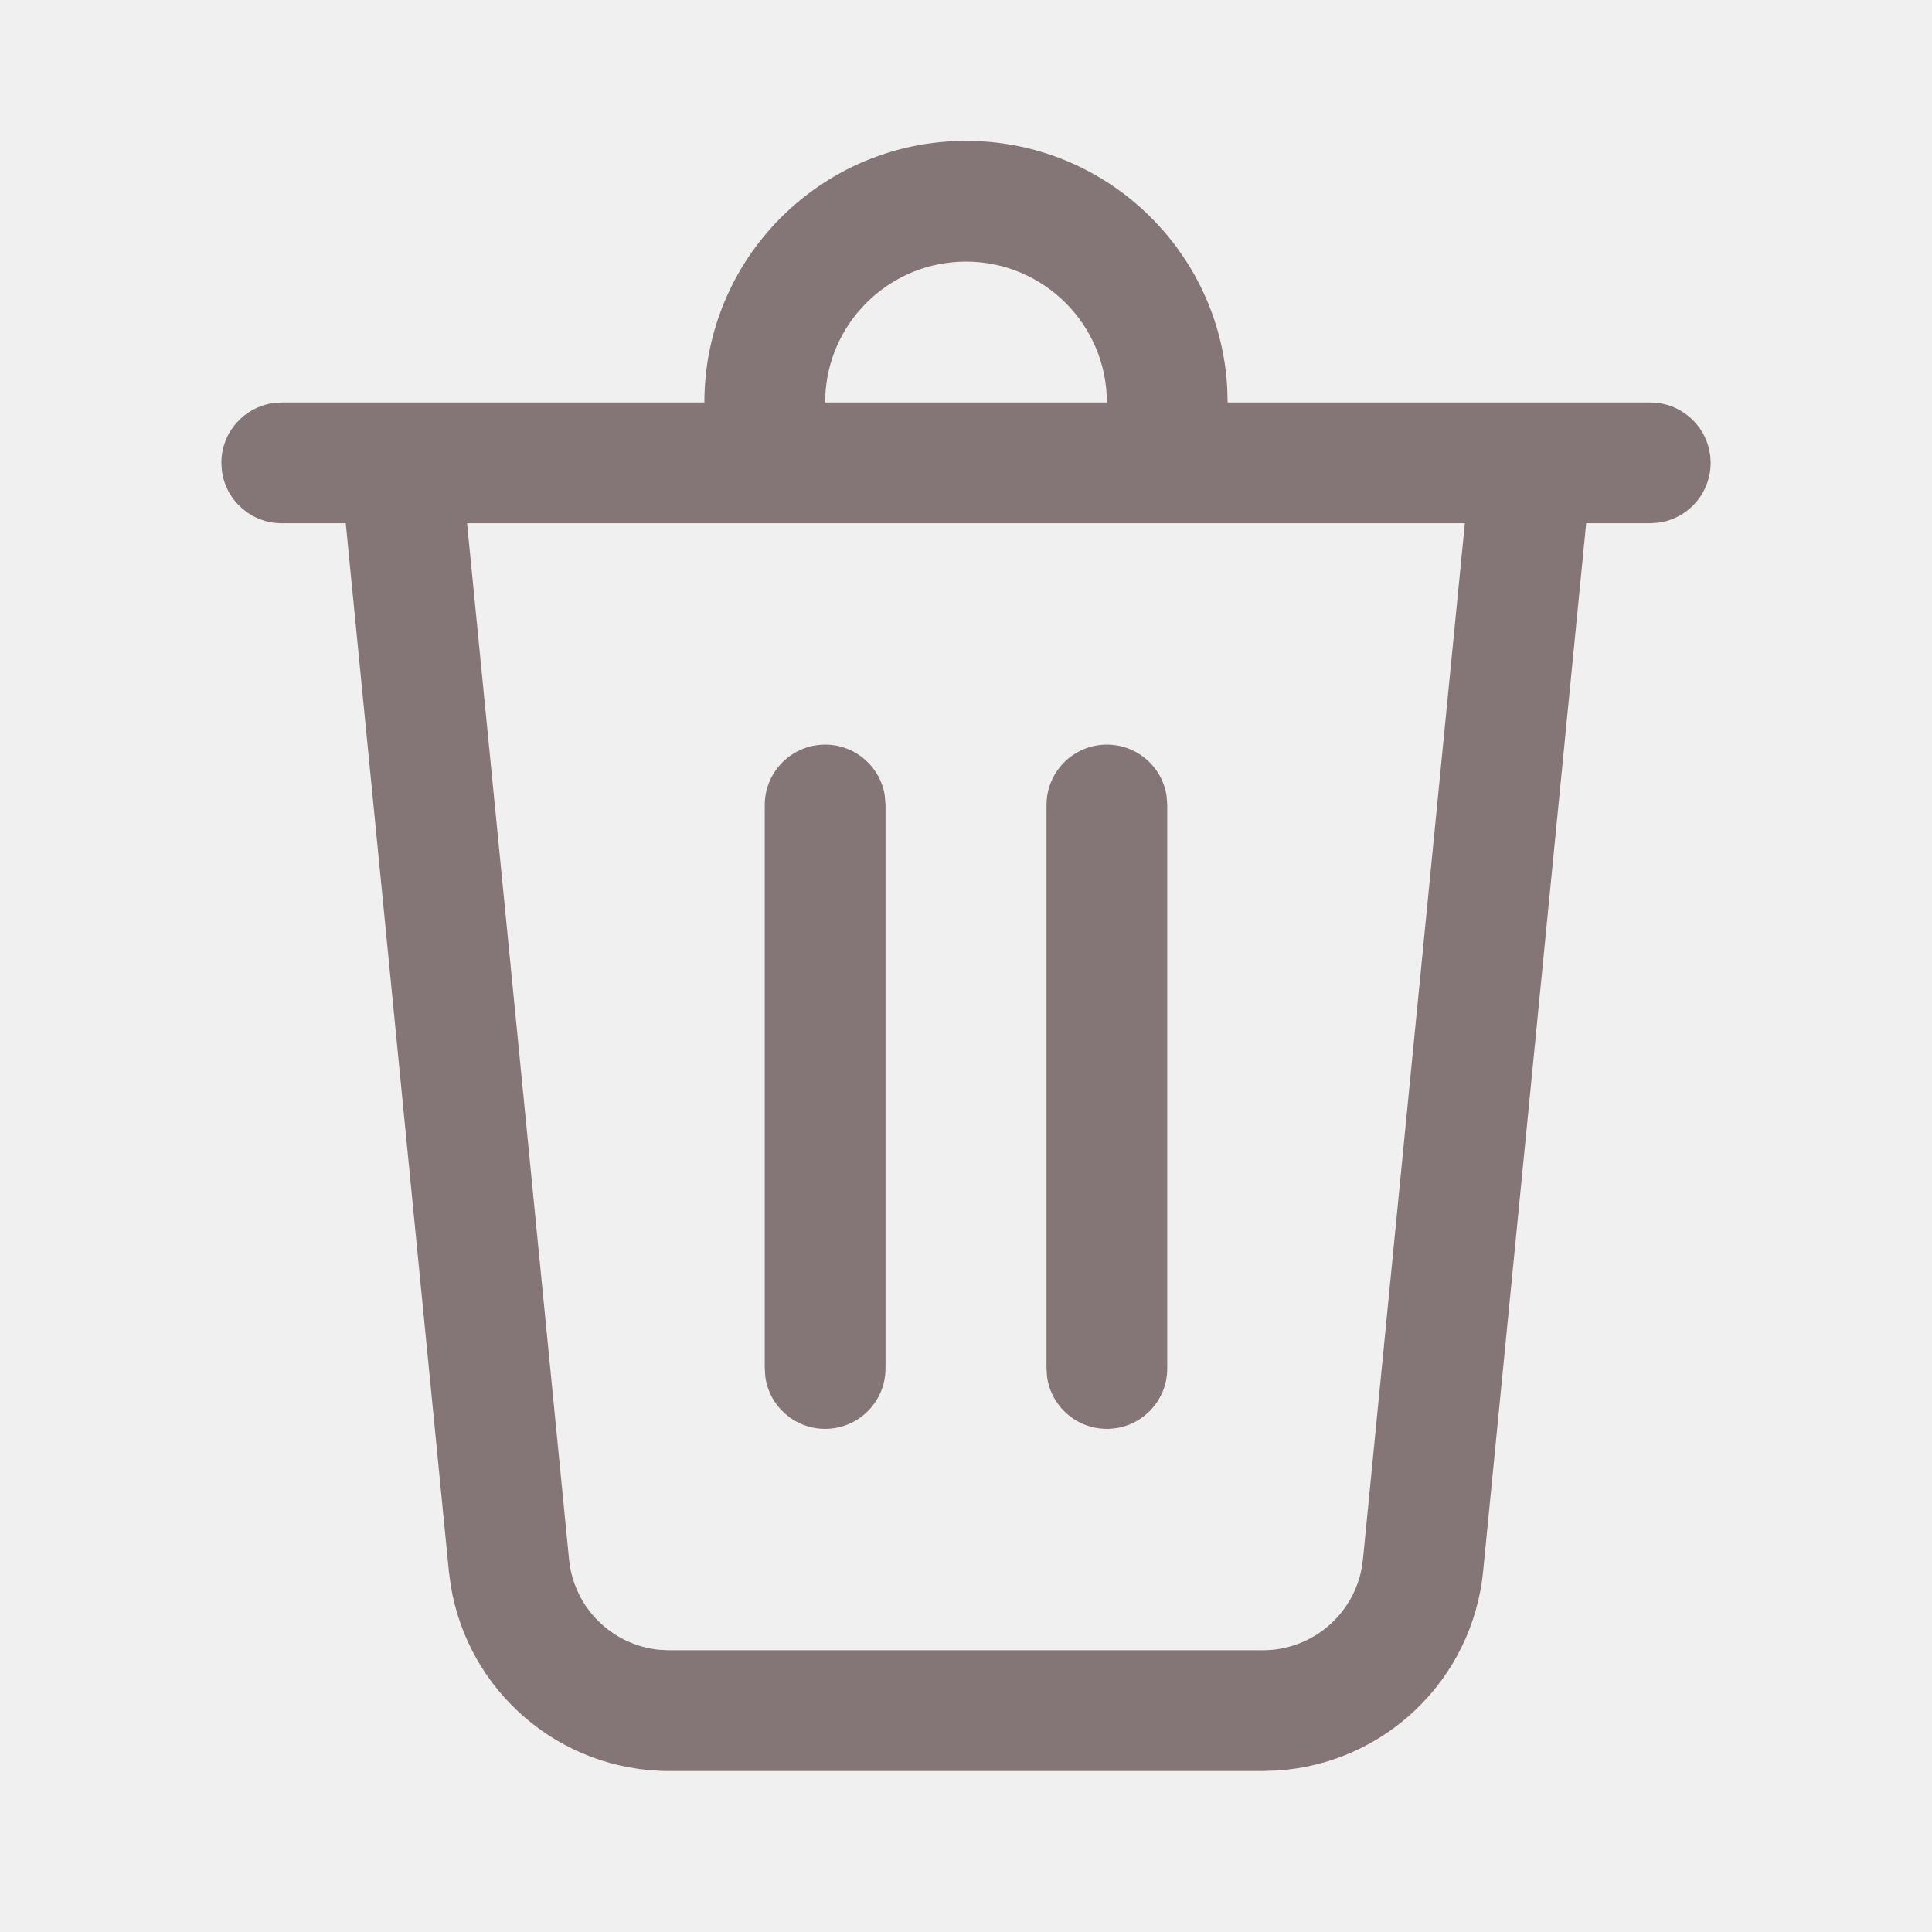
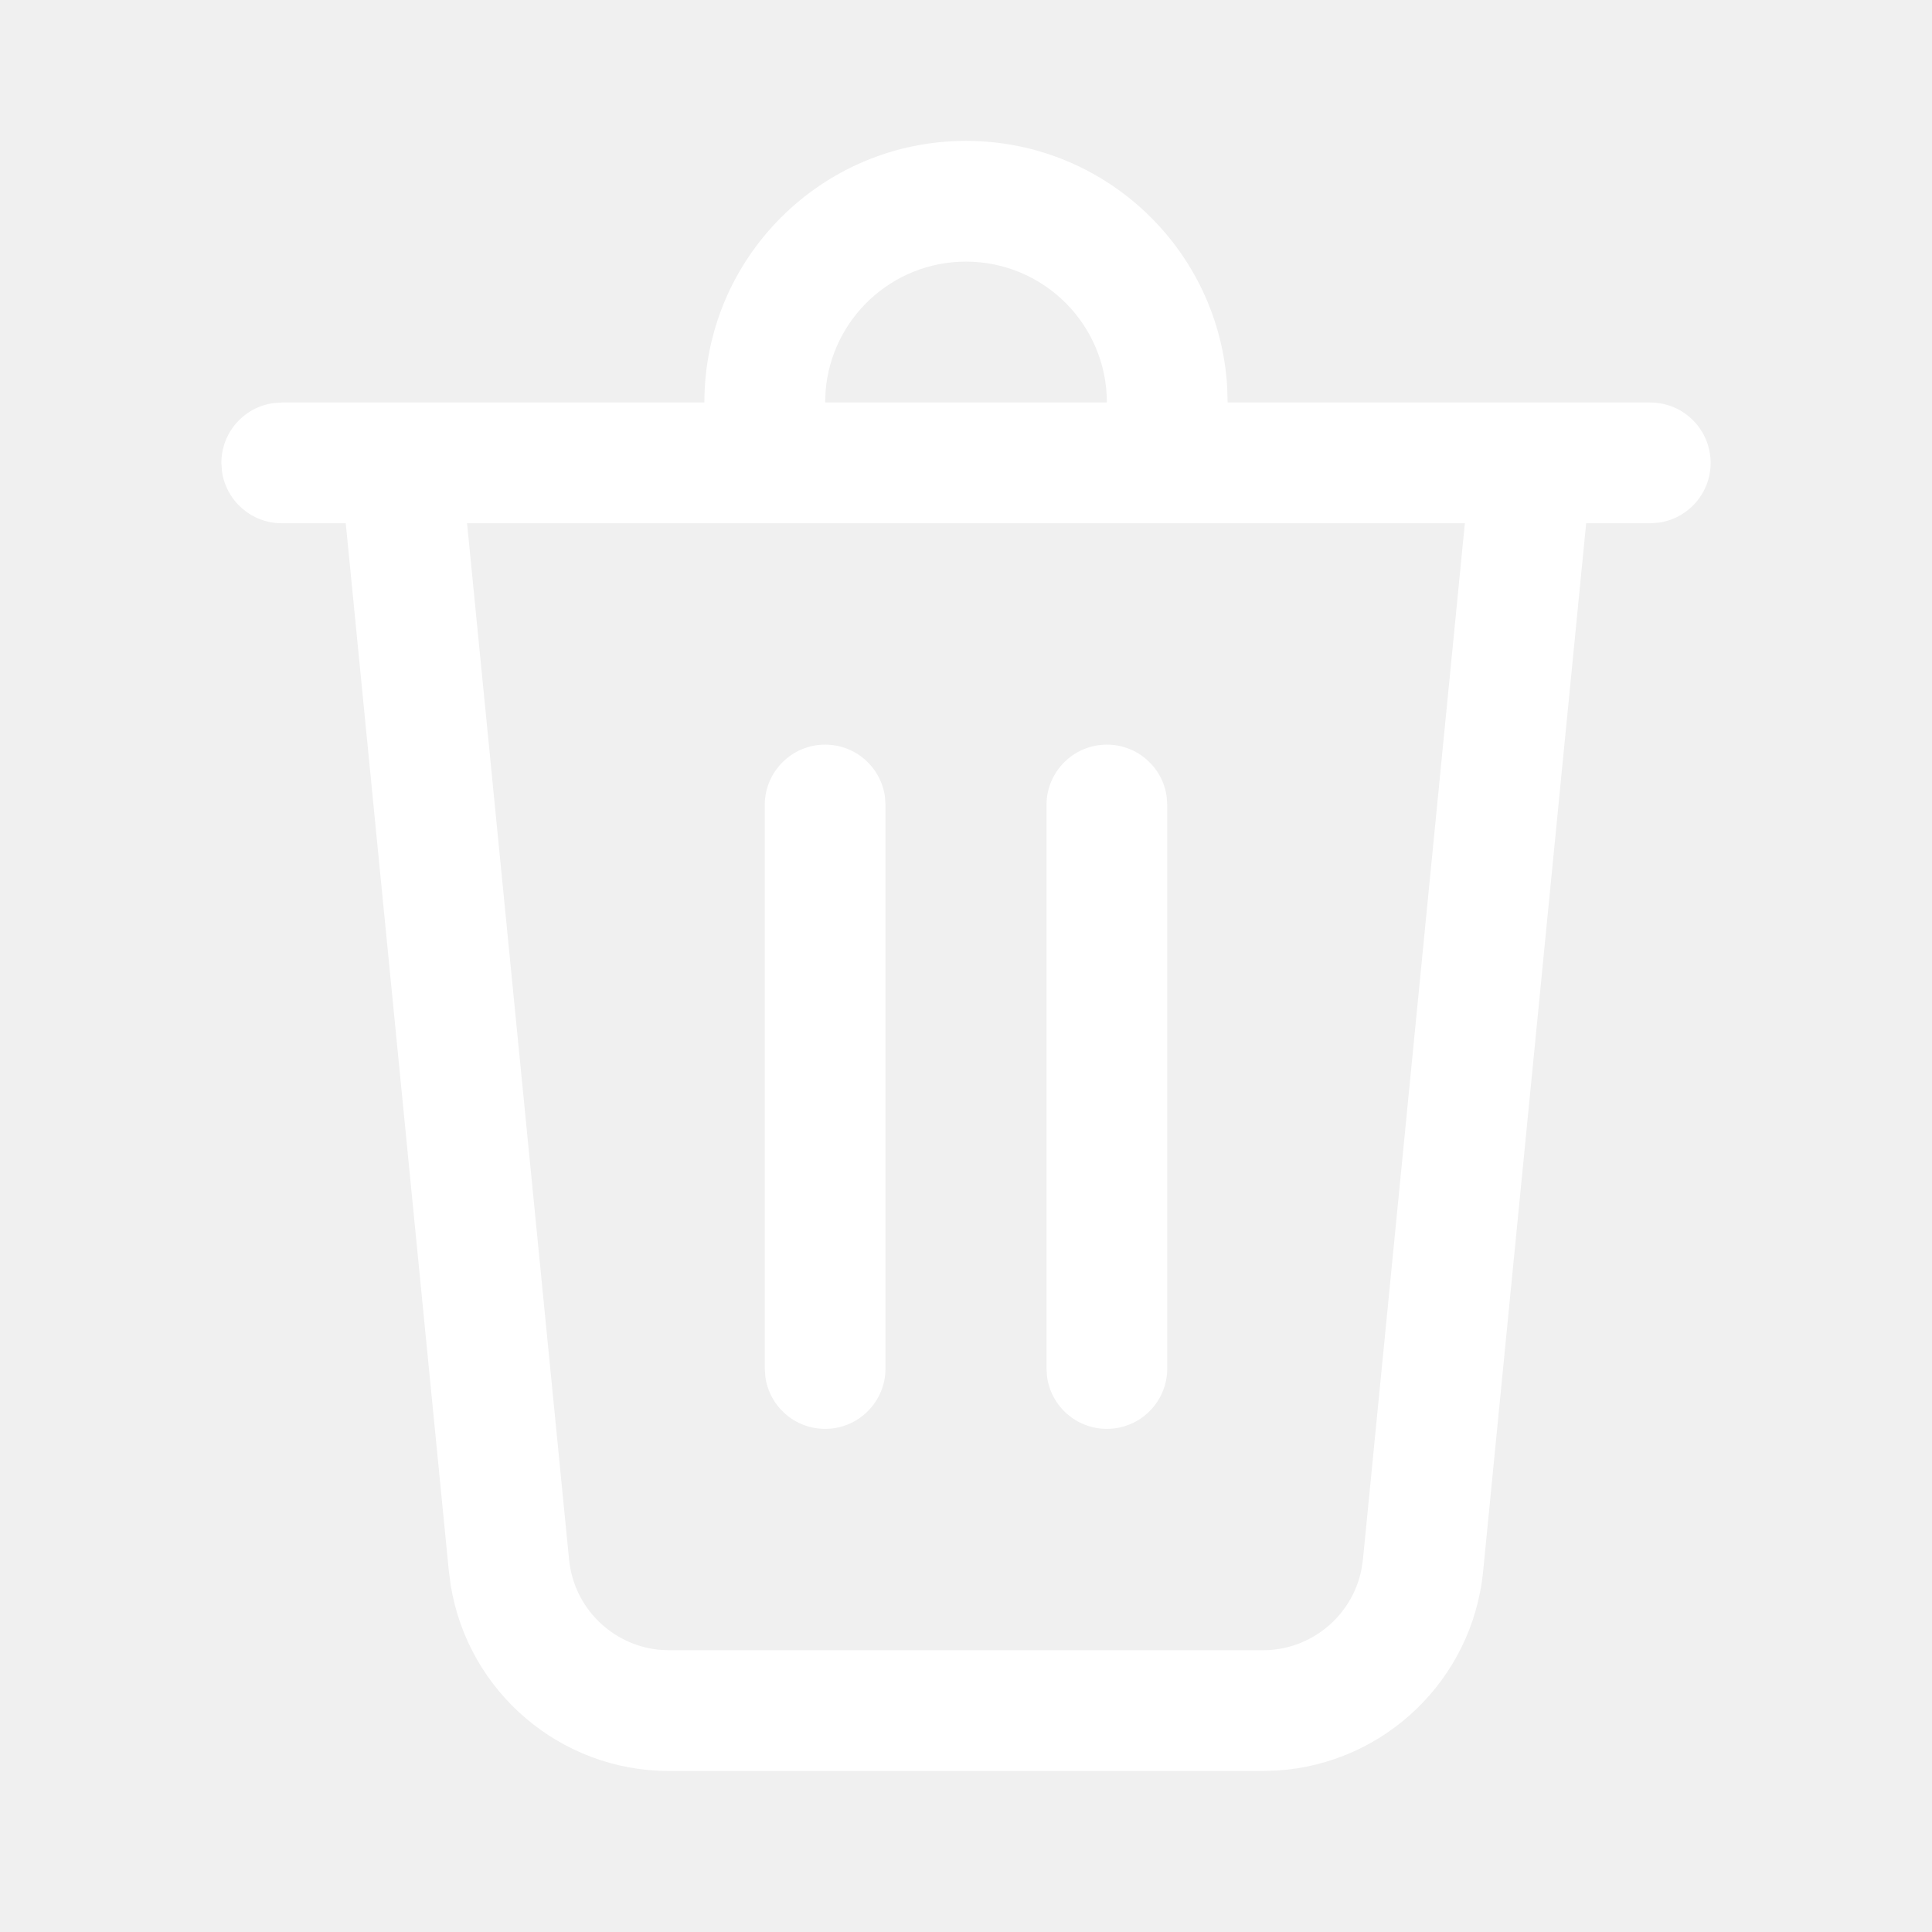
<svg xmlns="http://www.w3.org/2000/svg" width="24" height="24" viewBox="0 0 24 24" fill="none">
-   <path d="M12 1.75C13.733 1.75 15.149 3.106 15.245 4.816L15.25 5H20.5C20.914 5 21.25 5.336 21.25 5.75C21.25 6.13 20.968 6.443 20.602 6.493L20.5 6.5H19.704L18.424 19.519C18.291 20.868 17.198 21.91 15.863 21.994L15.687 22H8.313C6.957 22 5.814 21.015 5.599 19.693L5.576 19.519L4.295 6.5H3.5C3.12 6.5 2.807 6.218 2.757 5.852L2.75 5.75C2.75 5.37 3.032 5.057 3.398 5.007L3.5 5H8.75C8.75 3.205 10.205 1.75 12 1.75ZM18.197 6.5H5.802L7.069 19.372C7.128 19.97 7.6 20.434 8.186 20.494L8.313 20.5H15.687C16.287 20.5 16.796 20.075 16.912 19.498L16.931 19.372L18.197 6.5ZM13.75 9.25C14.13 9.25 14.444 9.532 14.493 9.898L14.5 10V17C14.5 17.414 14.164 17.75 13.75 17.75C13.37 17.75 13.056 17.468 13.007 17.102L13 17V10C13 9.586 13.336 9.25 13.75 9.25ZM10.25 9.25C10.63 9.25 10.944 9.532 10.993 9.898L11 10V17C11 17.414 10.664 17.75 10.25 17.75C9.87 17.75 9.557 17.468 9.507 17.102L9.5 17V10C9.5 9.586 9.836 9.25 10.25 9.25ZM12 3.25C11.082 3.25 10.329 3.957 10.256 4.856L10.25 5H13.75C13.75 4.034 12.966 3.25 12 3.25Z" fill="#847577" />
+   <path d="M12 1.75C13.733 1.75 15.149 3.106 15.245 4.816L15.25 5H20.5C20.914 5 21.25 5.336 21.25 5.75C21.25 6.13 20.968 6.443 20.602 6.493L20.5 6.5H19.704L18.424 19.519C18.291 20.868 17.198 21.91 15.863 21.994L15.687 22H8.313C6.957 22 5.814 21.015 5.599 19.693L5.576 19.519L4.295 6.5H3.5C3.12 6.5 2.807 6.218 2.757 5.852L2.75 5.75C2.75 5.37 3.032 5.057 3.398 5.007L3.5 5H8.75C8.75 3.205 10.205 1.75 12 1.75ZM18.197 6.5H5.802L7.069 19.372C7.128 19.97 7.6 20.434 8.186 20.494L8.313 20.5H15.687C16.287 20.5 16.796 20.075 16.912 19.498L16.931 19.372L18.197 6.5ZM13.75 9.25C14.13 9.25 14.444 9.532 14.493 9.898L14.5 10V17C14.5 17.414 14.164 17.75 13.75 17.75C13.37 17.75 13.056 17.468 13.007 17.102L13 17V10C13 9.586 13.336 9.25 13.75 9.25ZM10.25 9.25C10.63 9.25 10.944 9.532 10.993 9.898L11 10V17C11 17.414 10.664 17.75 10.25 17.75C9.87 17.75 9.557 17.468 9.507 17.102L9.5 17V10C9.5 9.586 9.836 9.25 10.25 9.25ZM12 3.25C11.082 3.25 10.329 3.957 10.256 4.856L10.25 5H13.75C13.75 4.034 12.966 3.25 12 3.25Z" fill="#ffffff" />
</svg>
